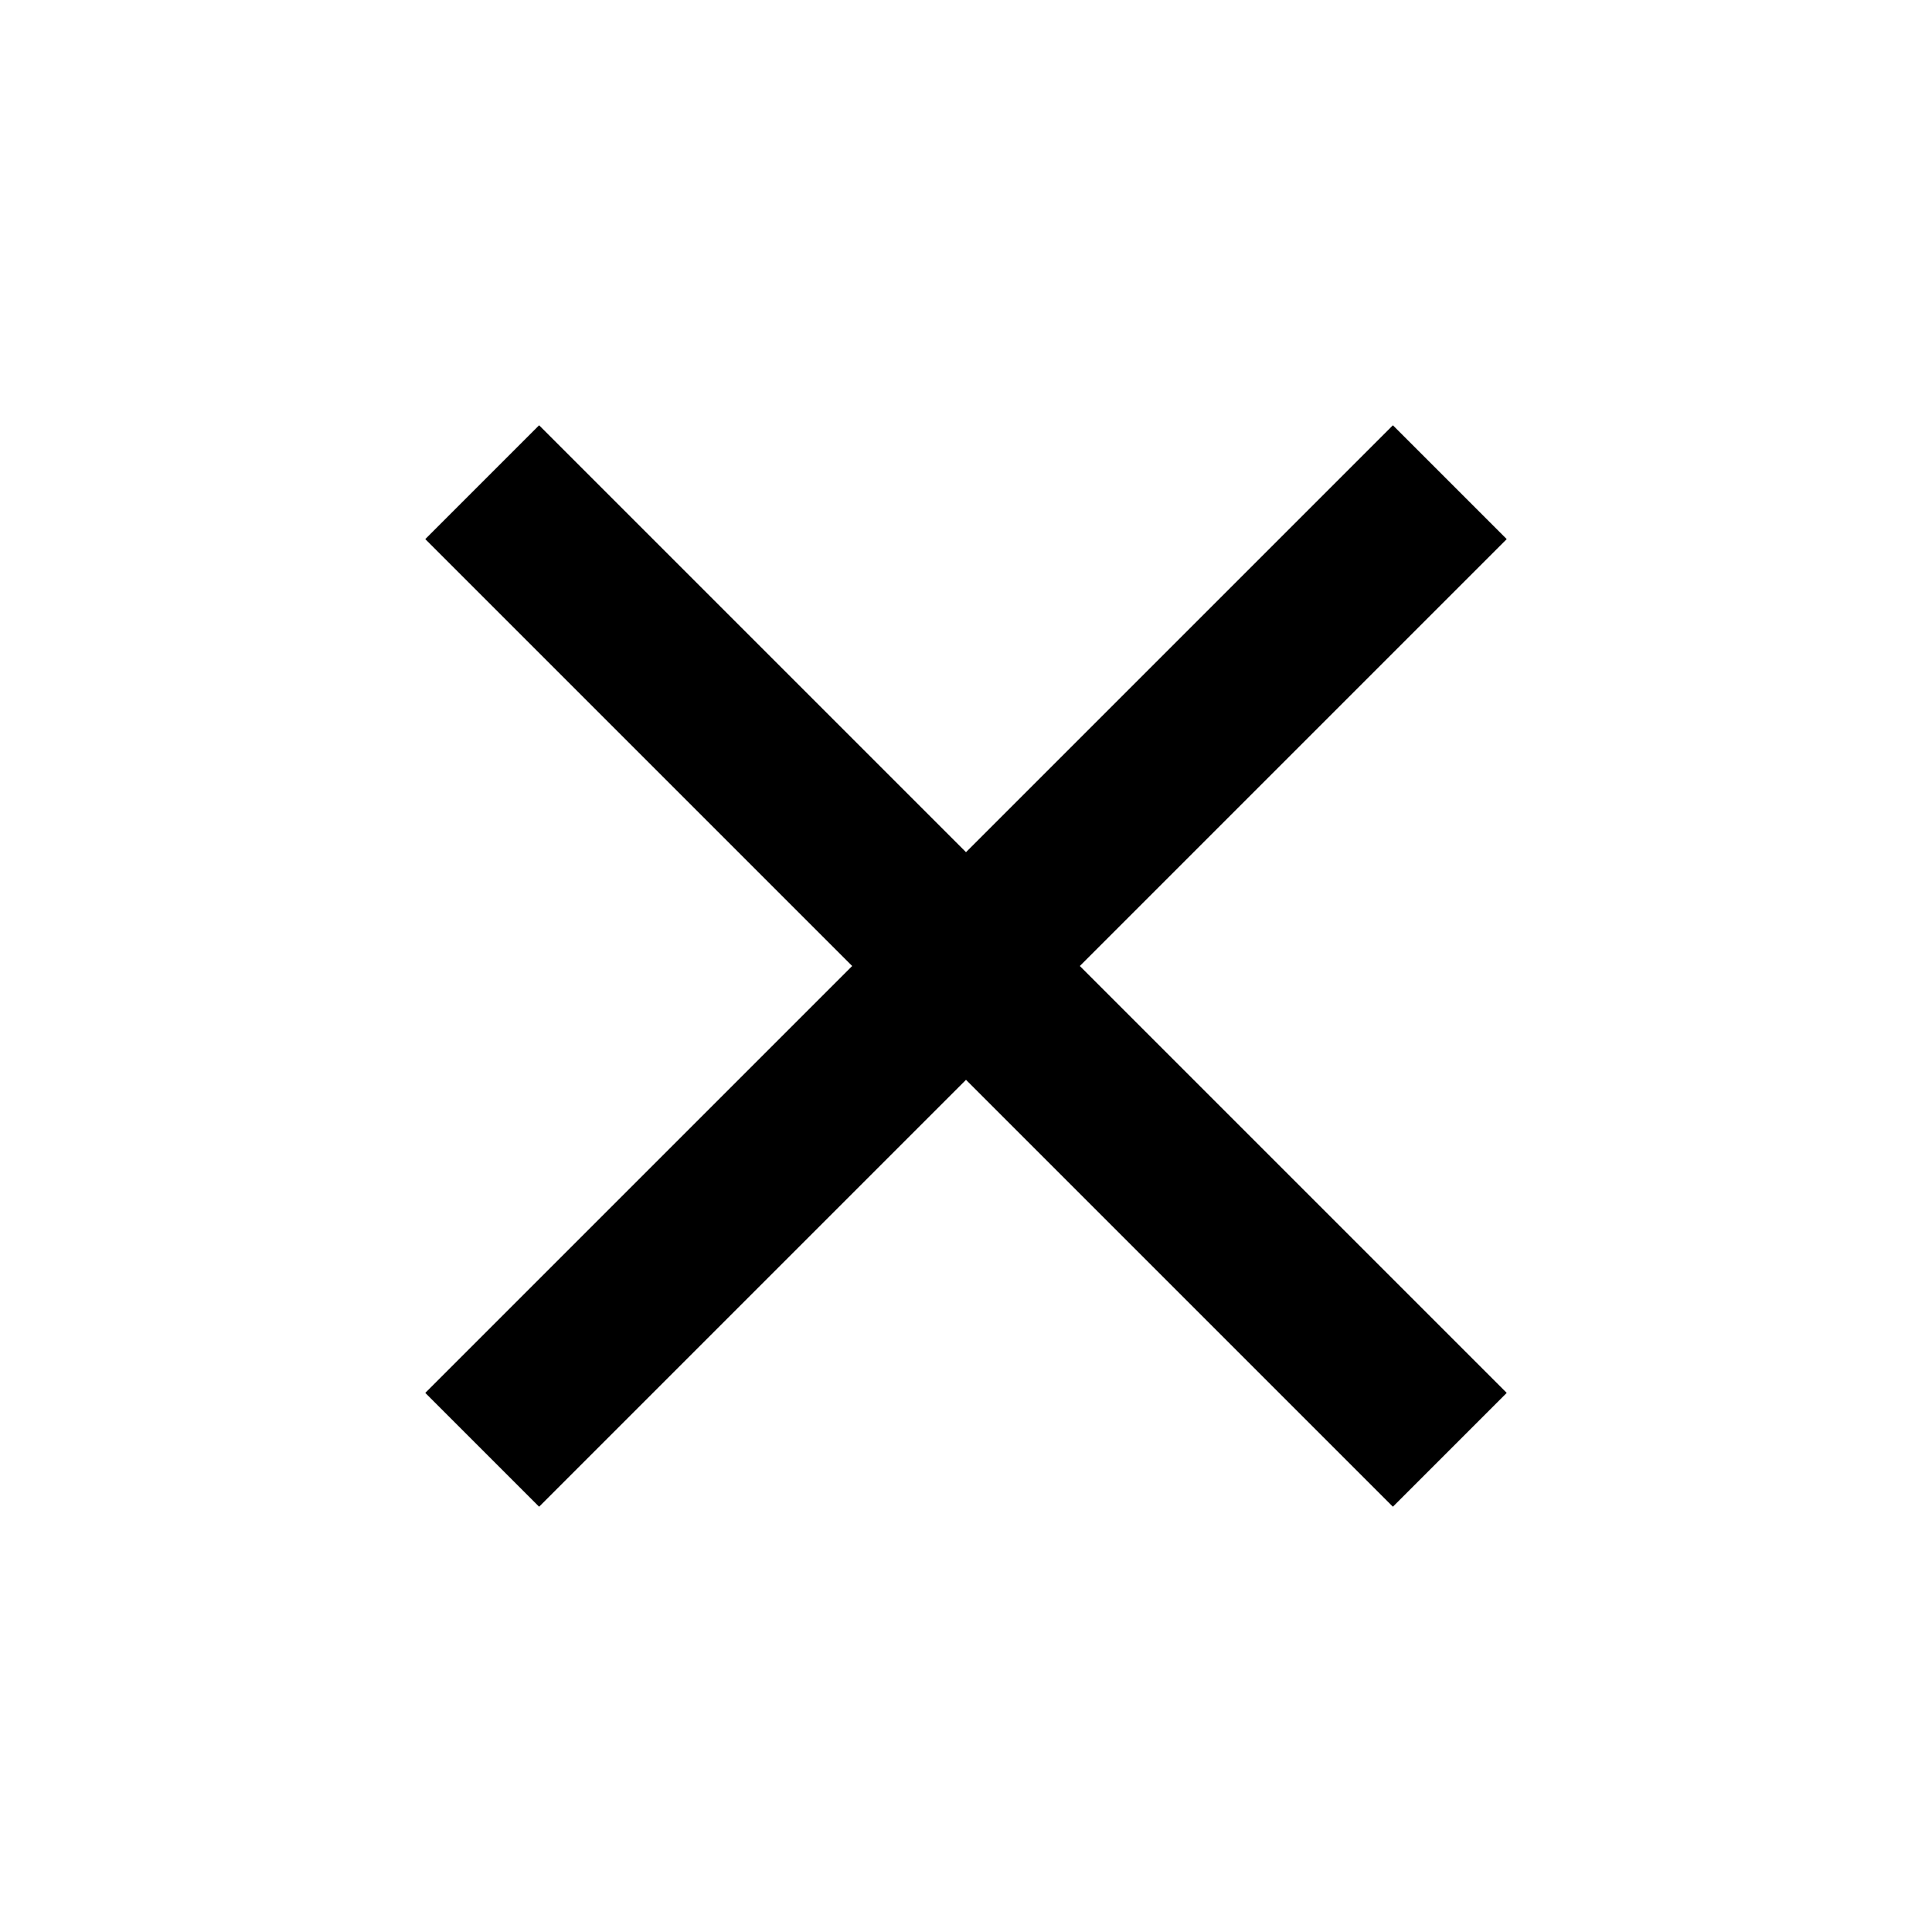
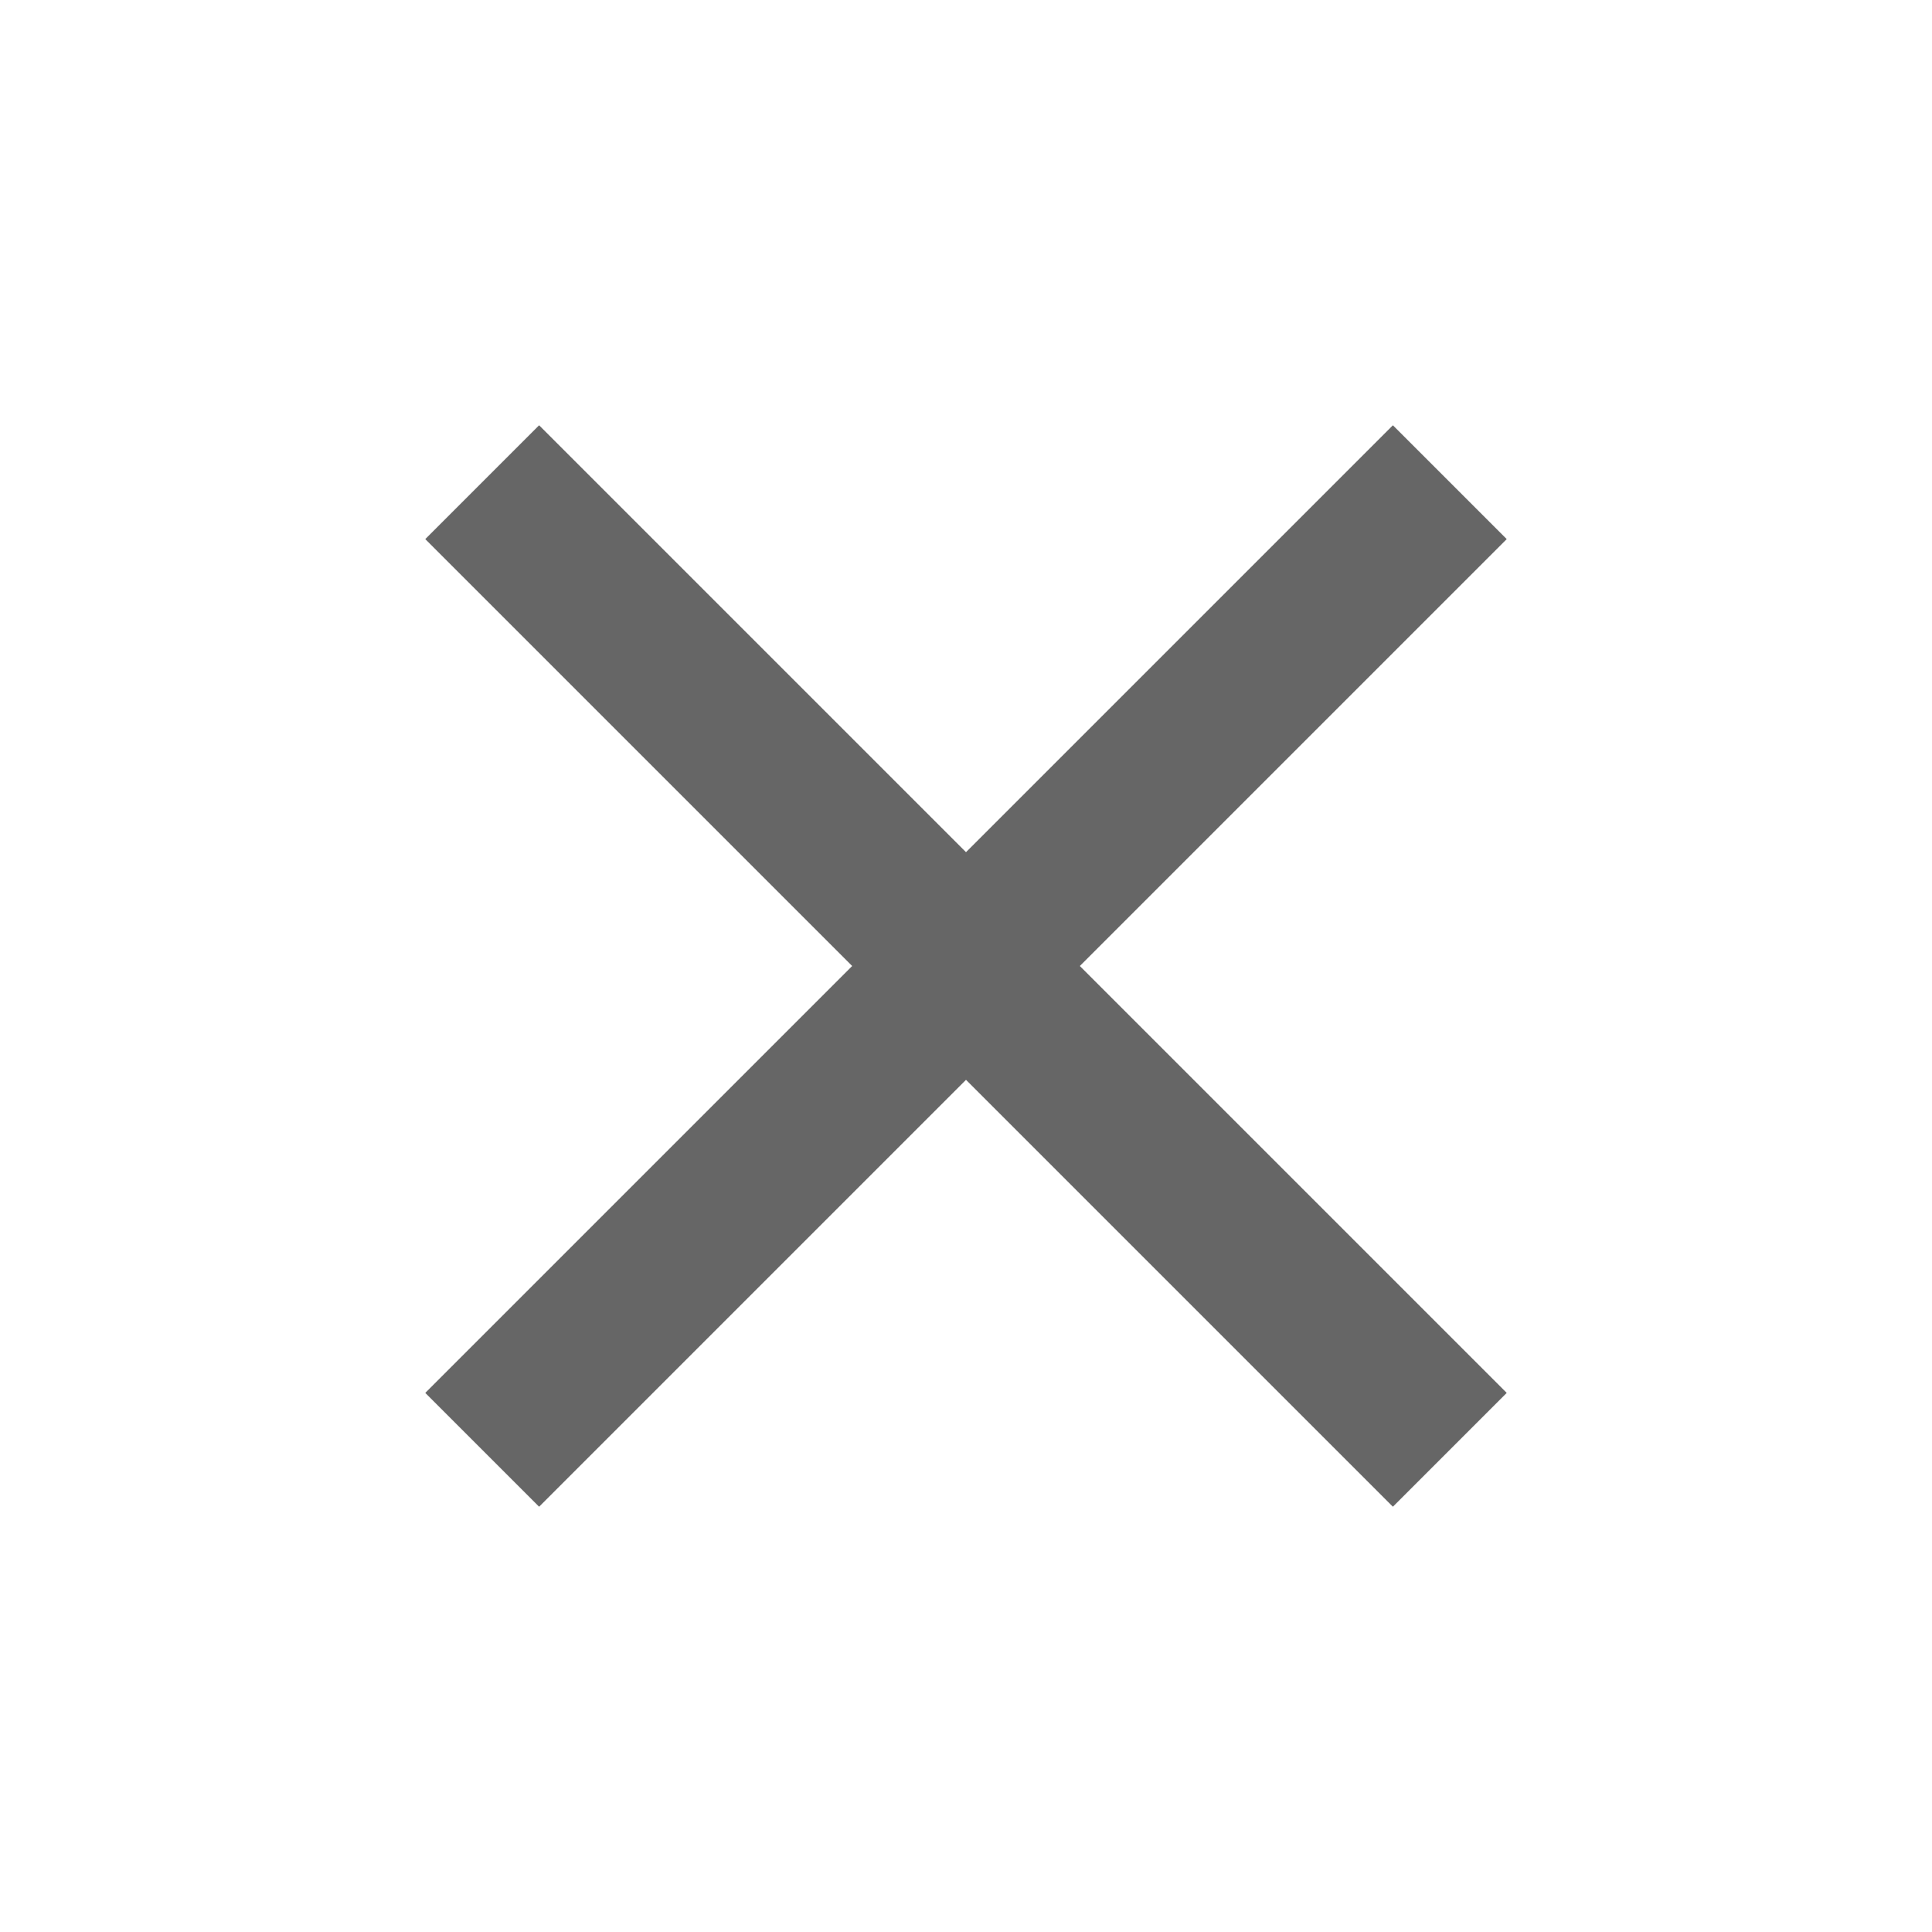
<svg xmlns="http://www.w3.org/2000/svg" width="24" height="24" viewBox="0 0 24 24">
-   <g id="close">
+   <g fill="#666666">
    <path id="x" d="M18.717 6.697l-1.414-1.414-5.303 5.303-5.303-5.303-1.414 1.414 5.303 5.303-5.303 5.303 1.414 1.414 5.303-5.303 5.303 5.303 1.414-1.414-5.303-5.303z" />
  </g>
</svg>
